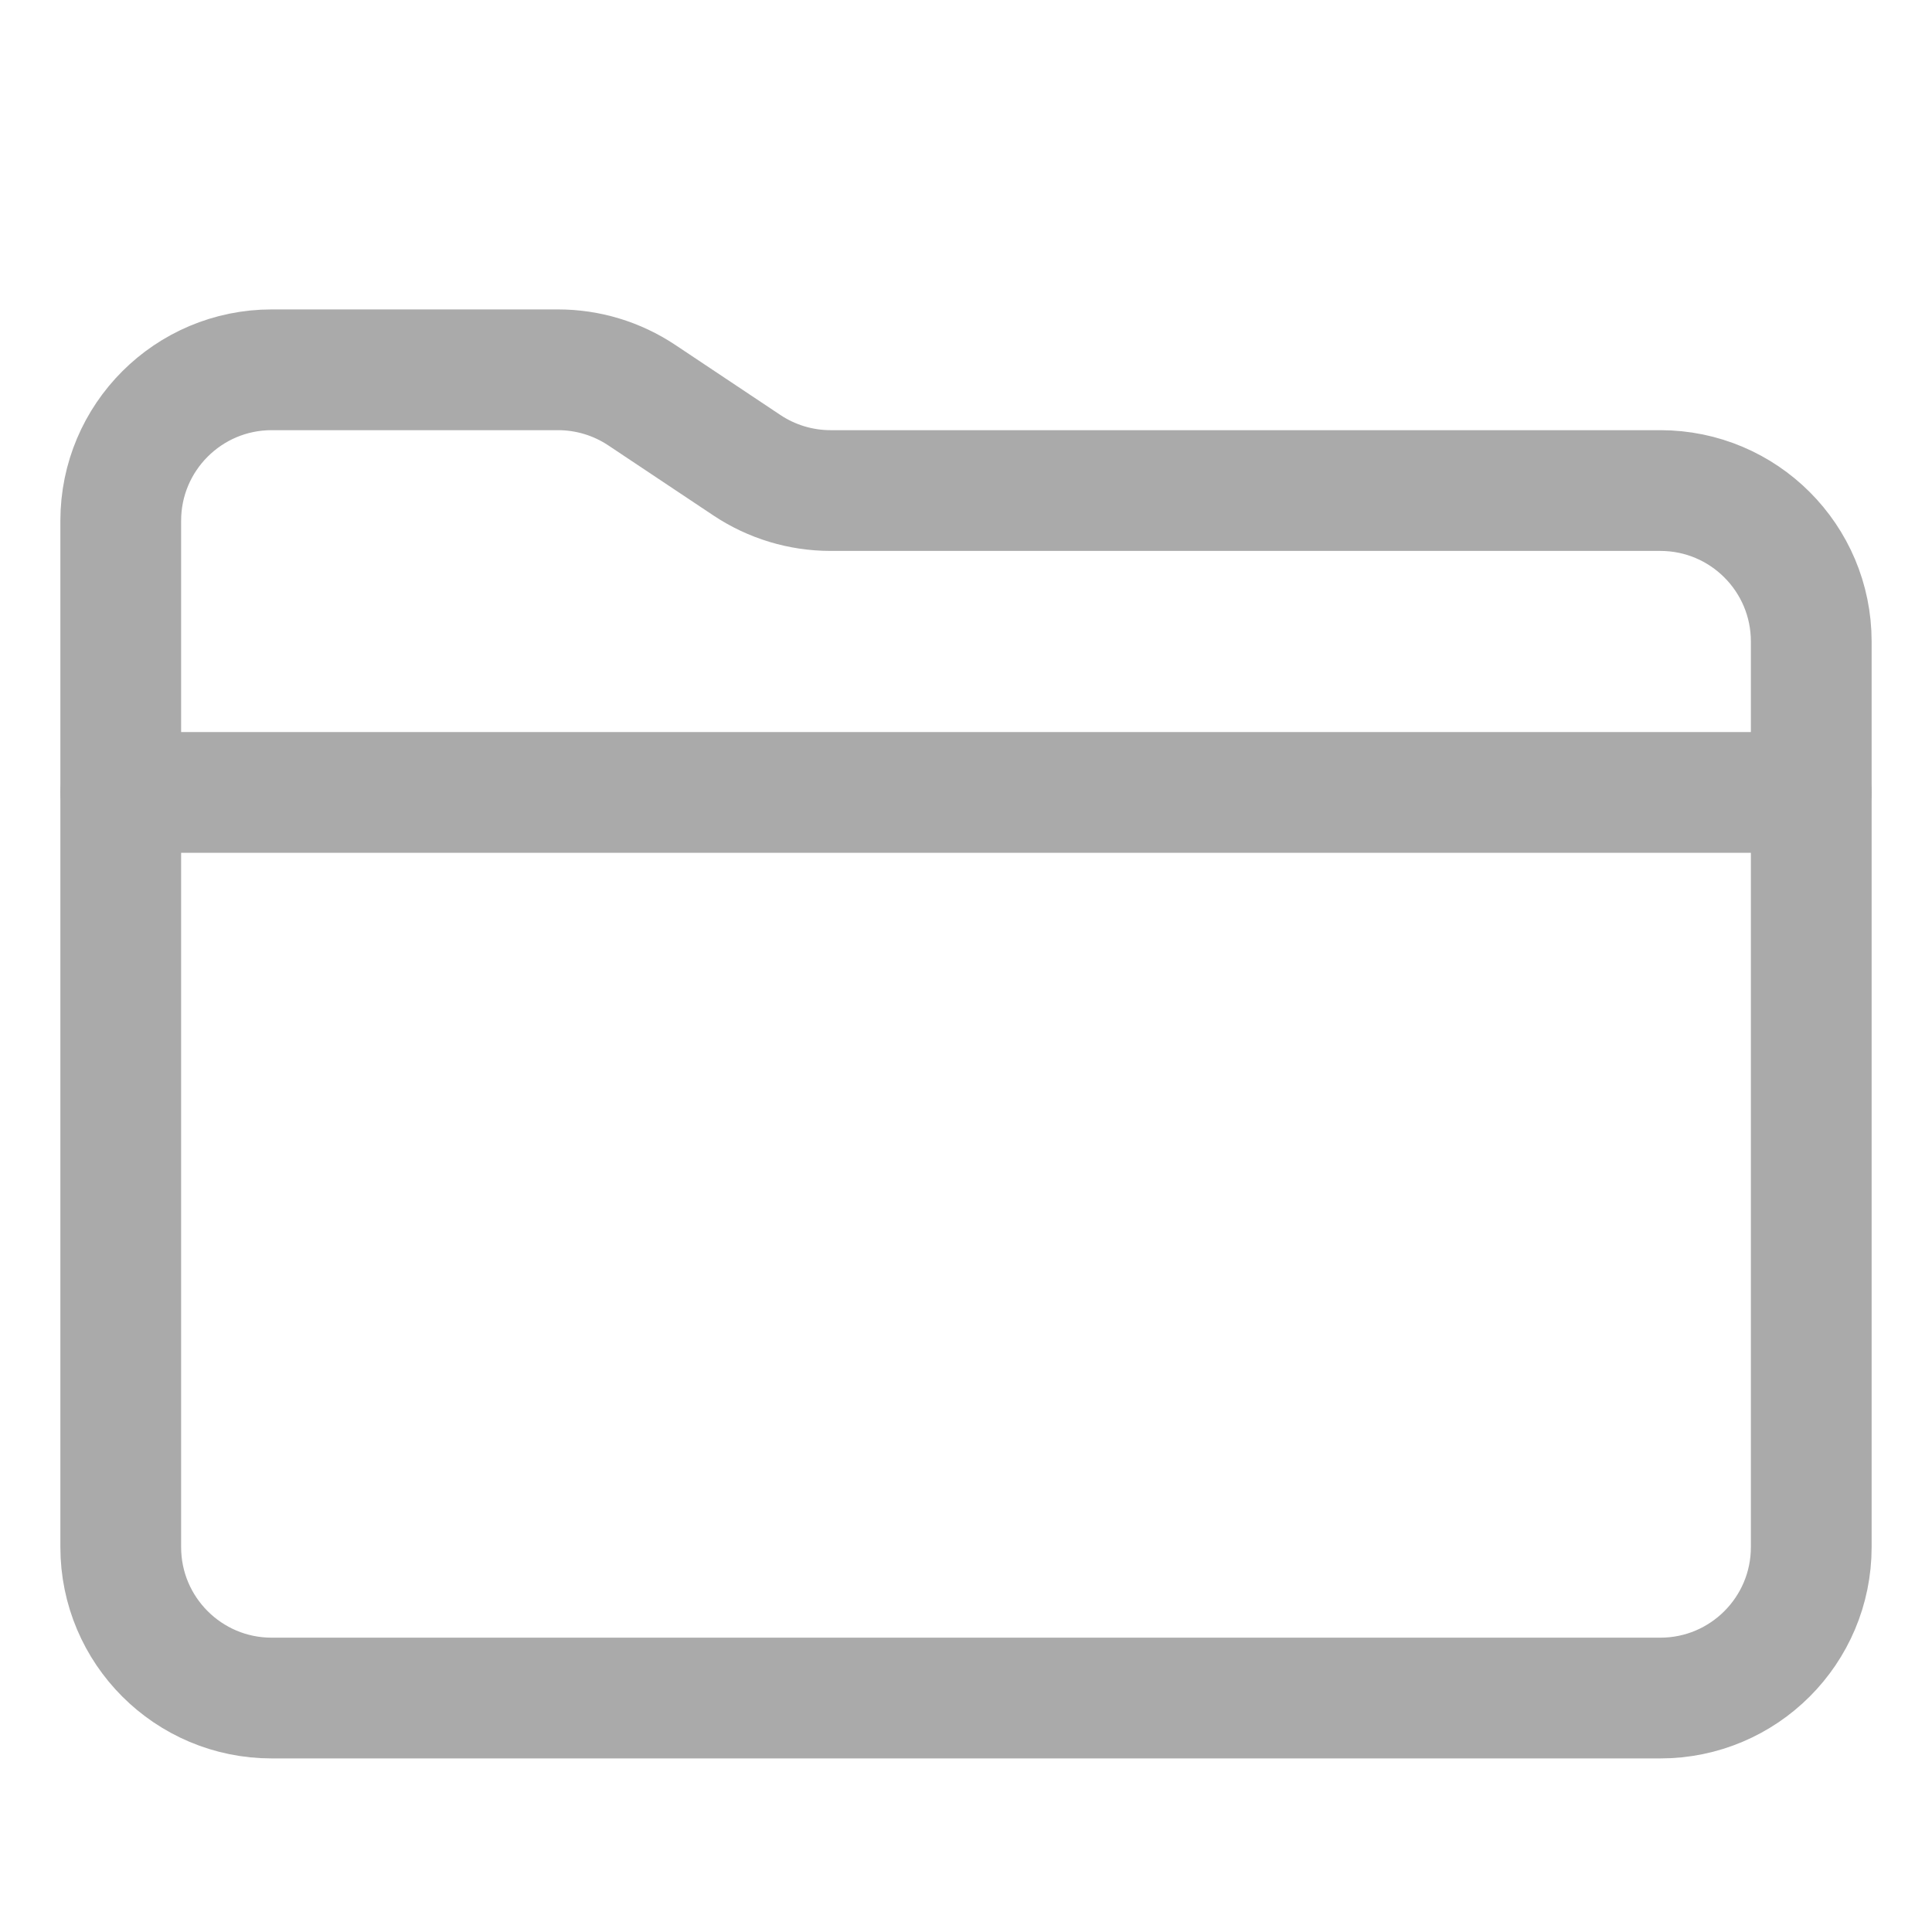
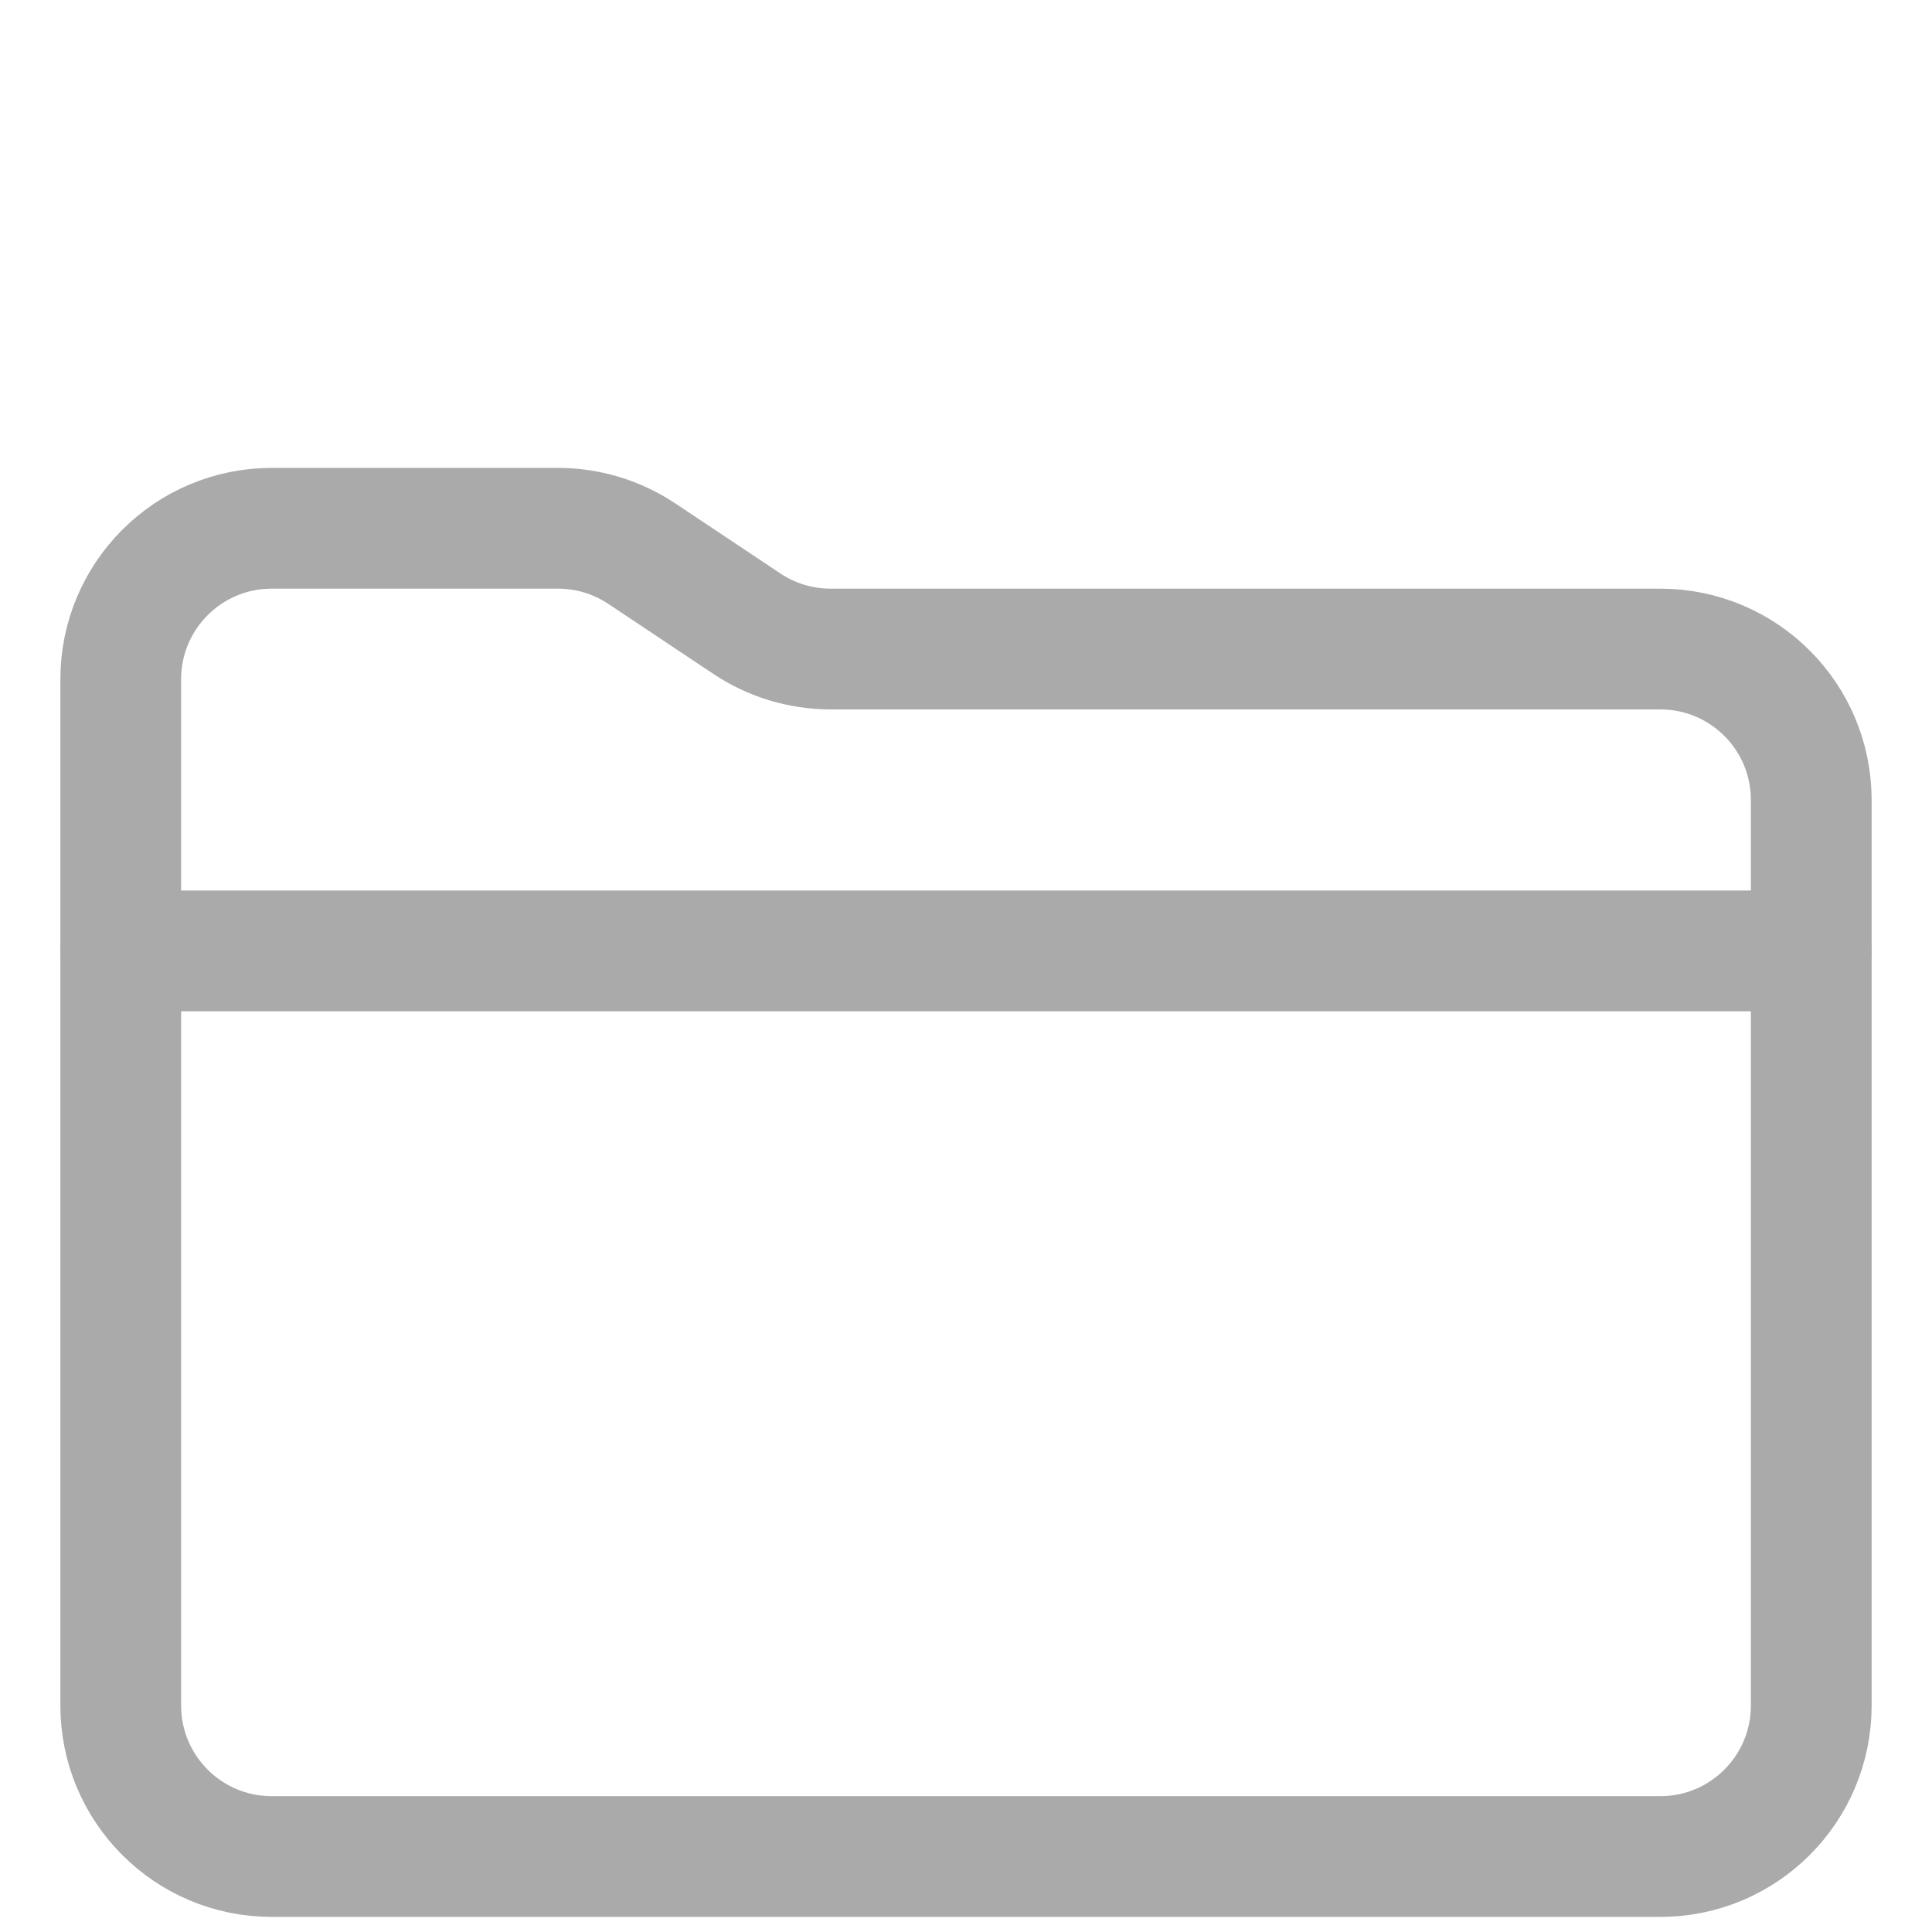
- <svg xmlns="http://www.w3.org/2000/svg" width="16" height="16" viewBox="0 0 512 512">
+ <svg xmlns="http://www.w3.org/2000/svg" width="16" height="16" viewBox="0 -60 512 512">
  <style>path, line {fill:none;stroke:#aaa;stroke-linecap:round;stroke-linejoin:round;stroke-width:32px;}</style>
-   <g transform="translate(0,18)">
-     <path d="M440,432H72a40,40,0,0,1-40-40V120A40,40,0,0,1,72,80h75.89a40,40,0,0,1,22.19,6.72l27.84,18.56A40,40,0,0,0,220.11,112H440a40,40,0,0,1,40,40V392A40,40,0,0,1,440,432Z" />
-     <line x1="32" y1="192" x2="480" y2="192" />
-   </g>
+   <path d="M440,432H72a40,40,0,0,1-40-40V120A40,40,0,0,1,72,80h75.89a40,40,0,0,1,22.19,6.72l27.84,18.56A40,40,0,0,0,220.11,112H440a40,40,0,0,1,40,40V392A40,40,0,0,1,440,432Z" />
+   <line x1="32" y1="192" x2="480" y2="192" />
</svg>
